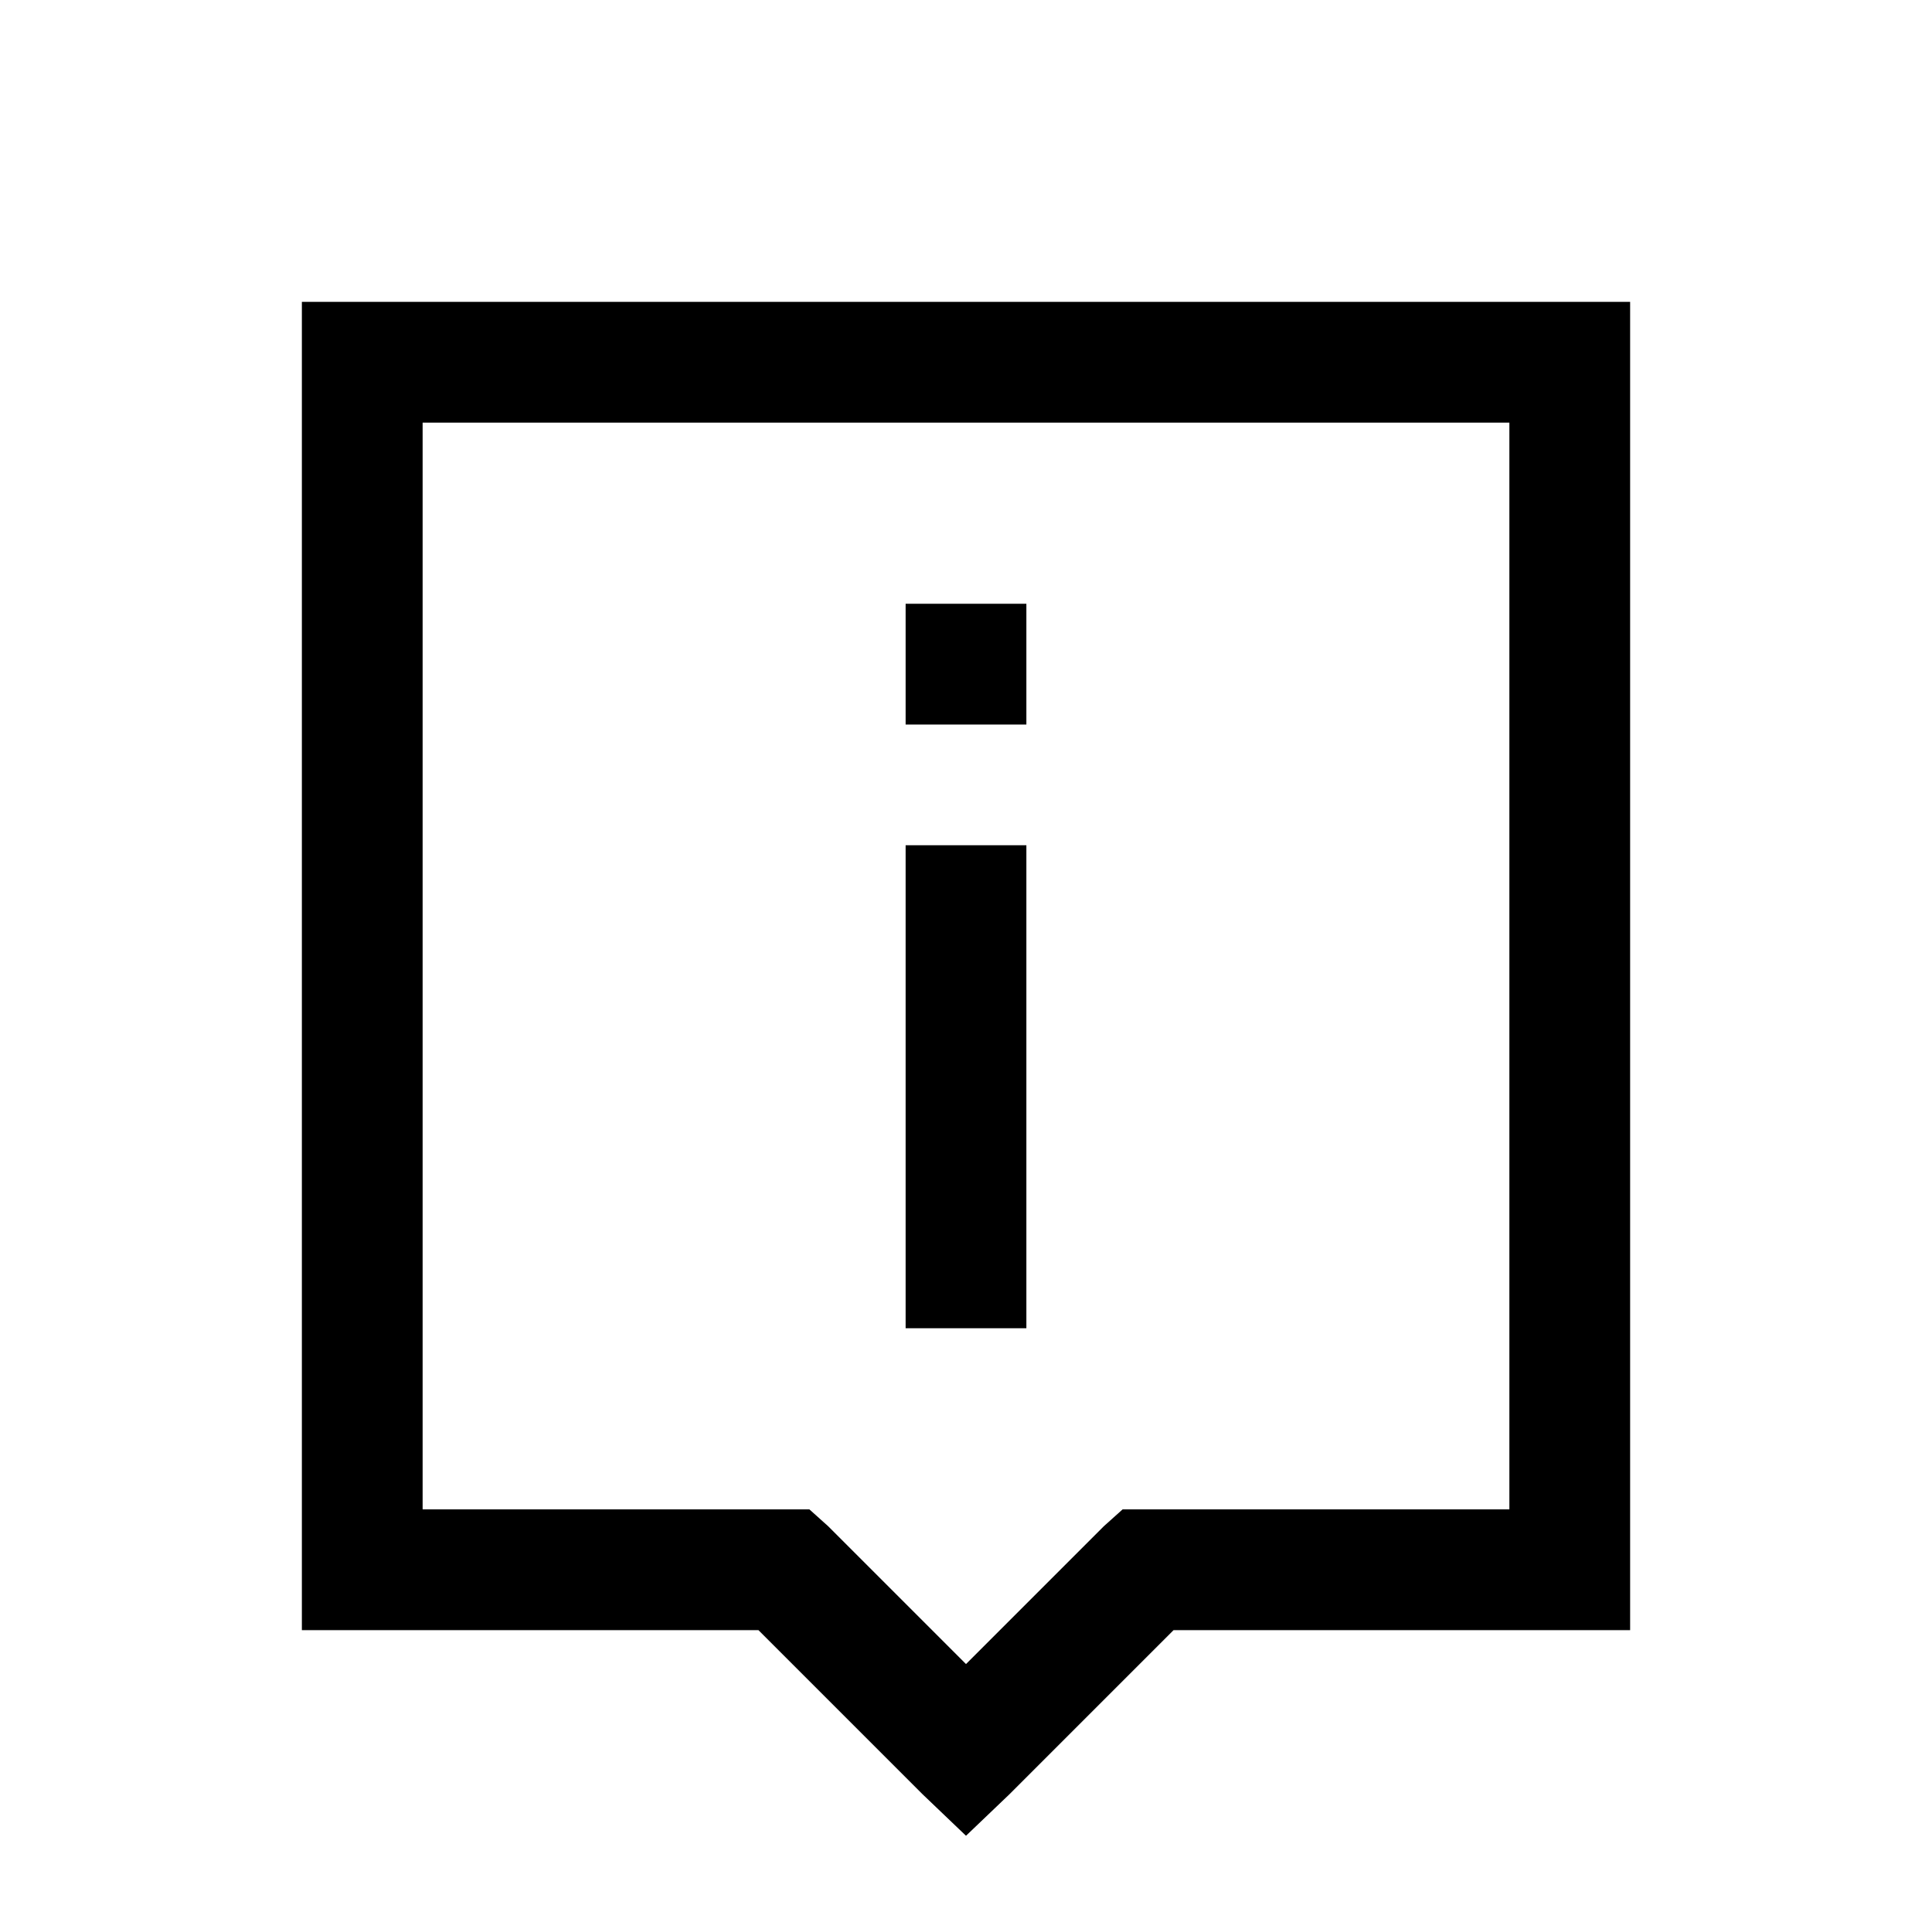
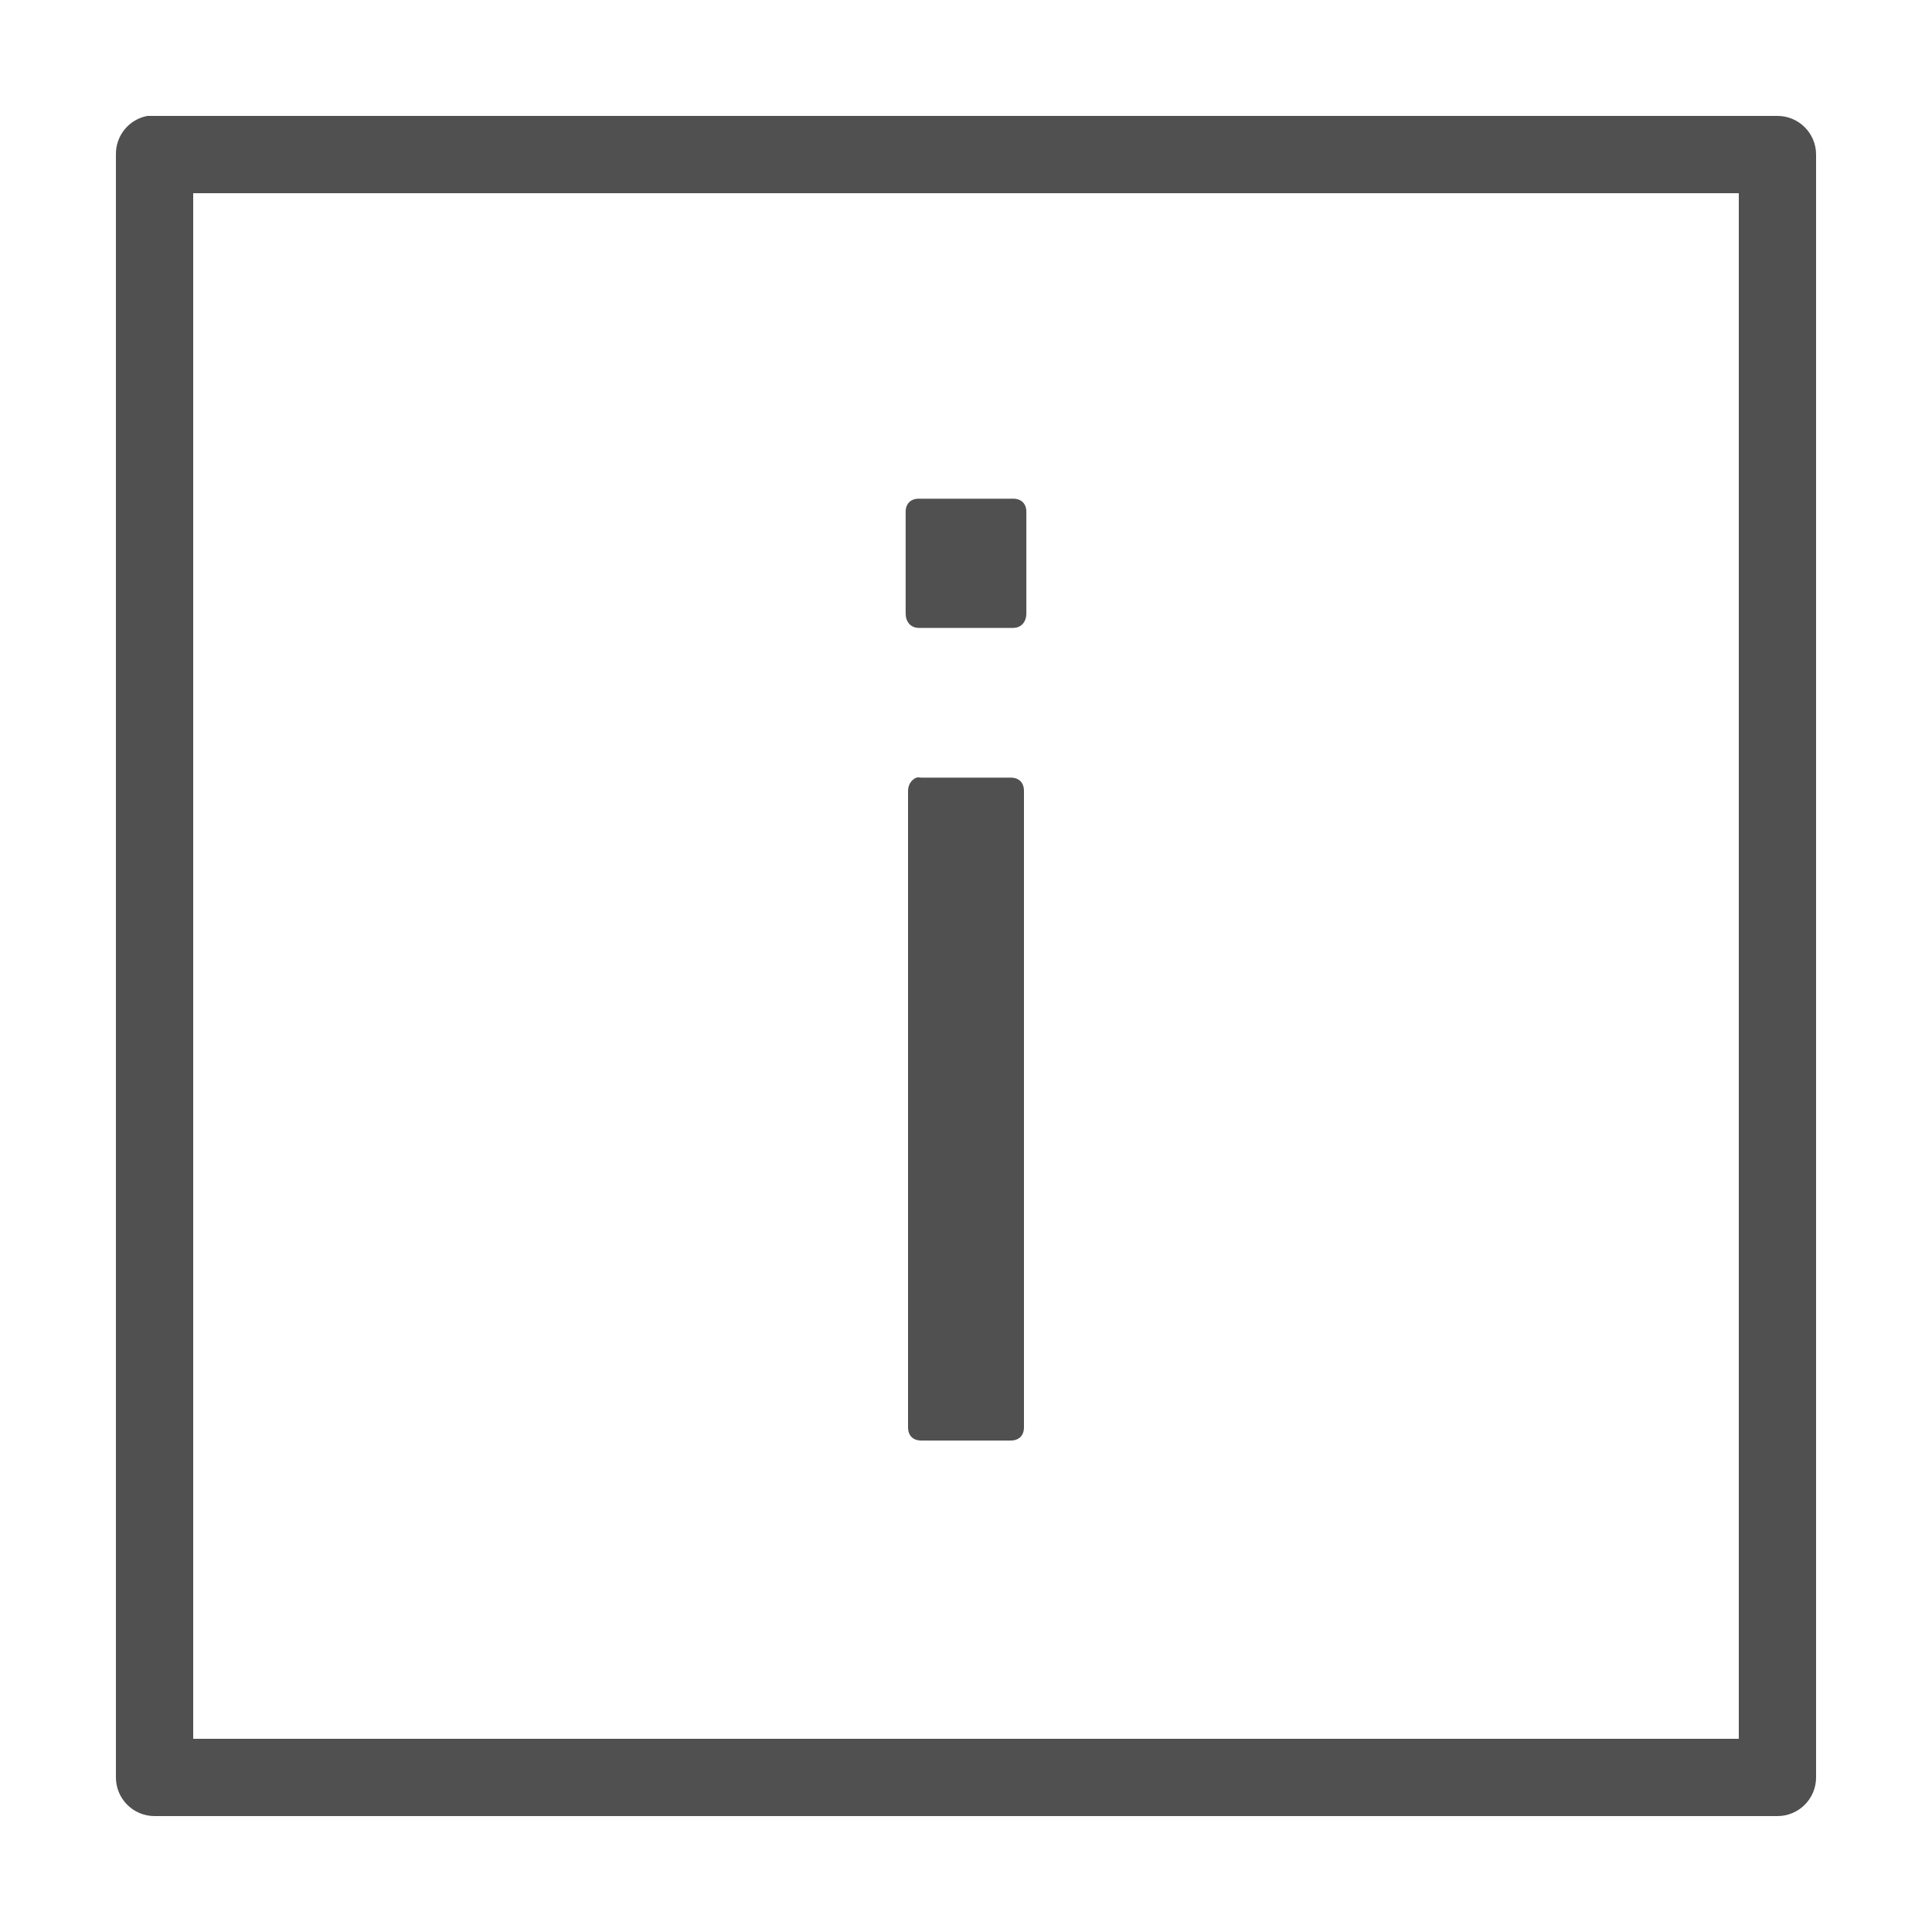
- <svg xmlns="http://www.w3.org/2000/svg" style="fill:#000000;fill-opacity:1.0" viewBox="0 0 32 32">
-   <path color="#000" d="M 5 5 L 5 6 L 5 26 L 5 27 L 6 27 L 12.562 27 L 15.281 29.719 L 16 30.406 L 16.719 29.719 L 19.438 27 L 26 27 L 27 27 L 27 26 L 27 6 L 27 5 L 26 5 L 6 5 L 5 5 z M 7 7 L 25 7 L 25 25 L 19 25 L 18.594 25 L 18.281 25.281 L 16 27.562 L 13.719 25.281 L 13.406 25 L 13 25 L 7 25 L 7 7 z M 15 10 L 15 12 L 17 12 L 17 10 L 15 10 z M 15 14 L 15 22 L 17 22 L 17 14 L 15 14 z" font-family="Bitstream Vera Sans" overflow="visible" style="text-indent:0;text-align:start;line-height:normal;text-transform:none;block-progression:tb;-inkscape-font-specification:Bitstream Vera Sans" />
+ <svg xmlns="http://www.w3.org/2000/svg" style="fill:#000000;fill-opacity:0.686" viewBox="0 0 50 50">
+   <path d="M 3.812 3 A 1 1 0 0 0 3 4 L 3 46 A 1 1 0 0 0 4 47 L 46 47 A 1 1 0 0 0 47 46 L 47 4 A 1 1 0 0 0 46 3 L 4 3 A 1 1 0 0 0 3.906 3 A 1 1 0 0 0 3.812 3 z M 5 5 L 45 5 L 45 45 L 5 45 L 5 5 z M 23.781 12.906 C 23.566 12.906 23.438 13.035 23.438 13.25 L 23.438 15.875 C 23.438 16.09 23.565 16.25 23.781 16.25 L 26.219 16.25 C 26.434 16.25 26.562 16.09 26.562 15.875 L 26.562 13.25 C 26.562 13.035 26.434 12.906 26.219 12.906 L 23.781 12.906 z M 23.719 20.125 C 23.588 20.176 23.5 20.308 23.5 20.469 L 23.5 36.938 C 23.5 37.153 23.629 37.281 23.844 37.281 L 26.156 37.281 C 26.371 37.281 26.5 37.153 26.5 36.938 L 26.5 20.469 C 26.5 20.254 26.372 20.125 26.156 20.125 L 23.844 20.125 C 23.79 20.125 23.762 20.108 23.719 20.125 z" />
</svg>
